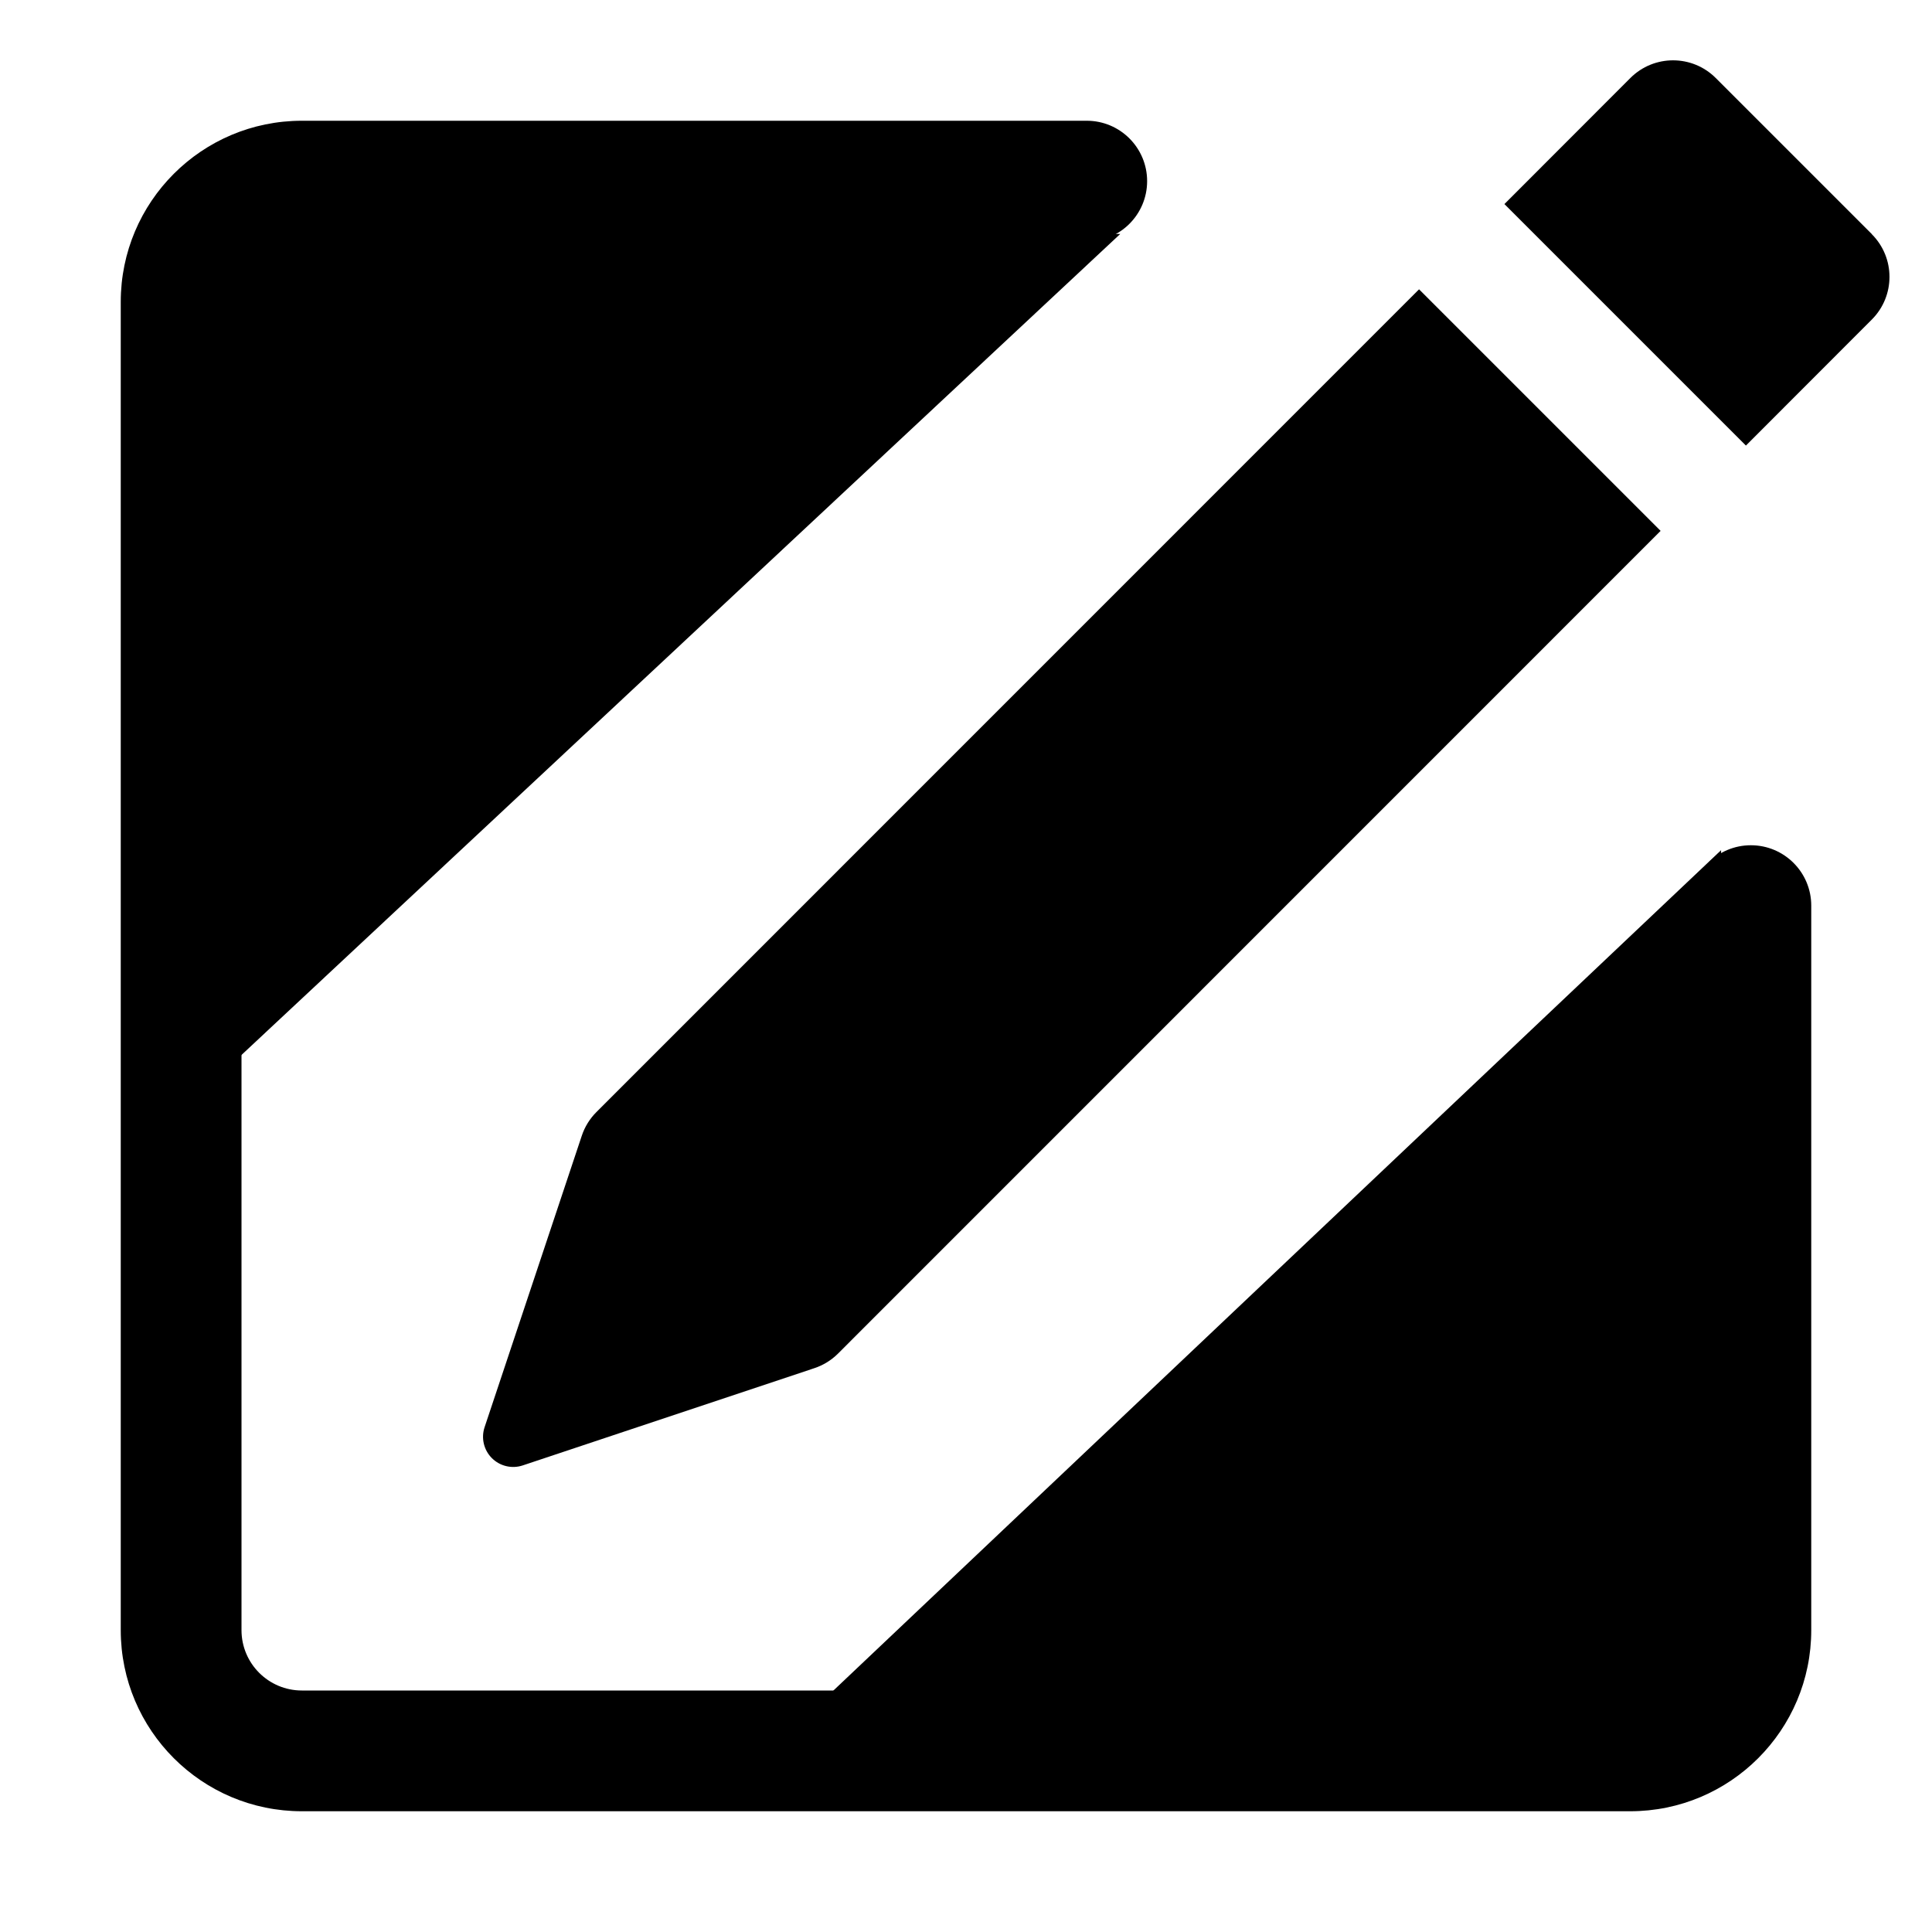
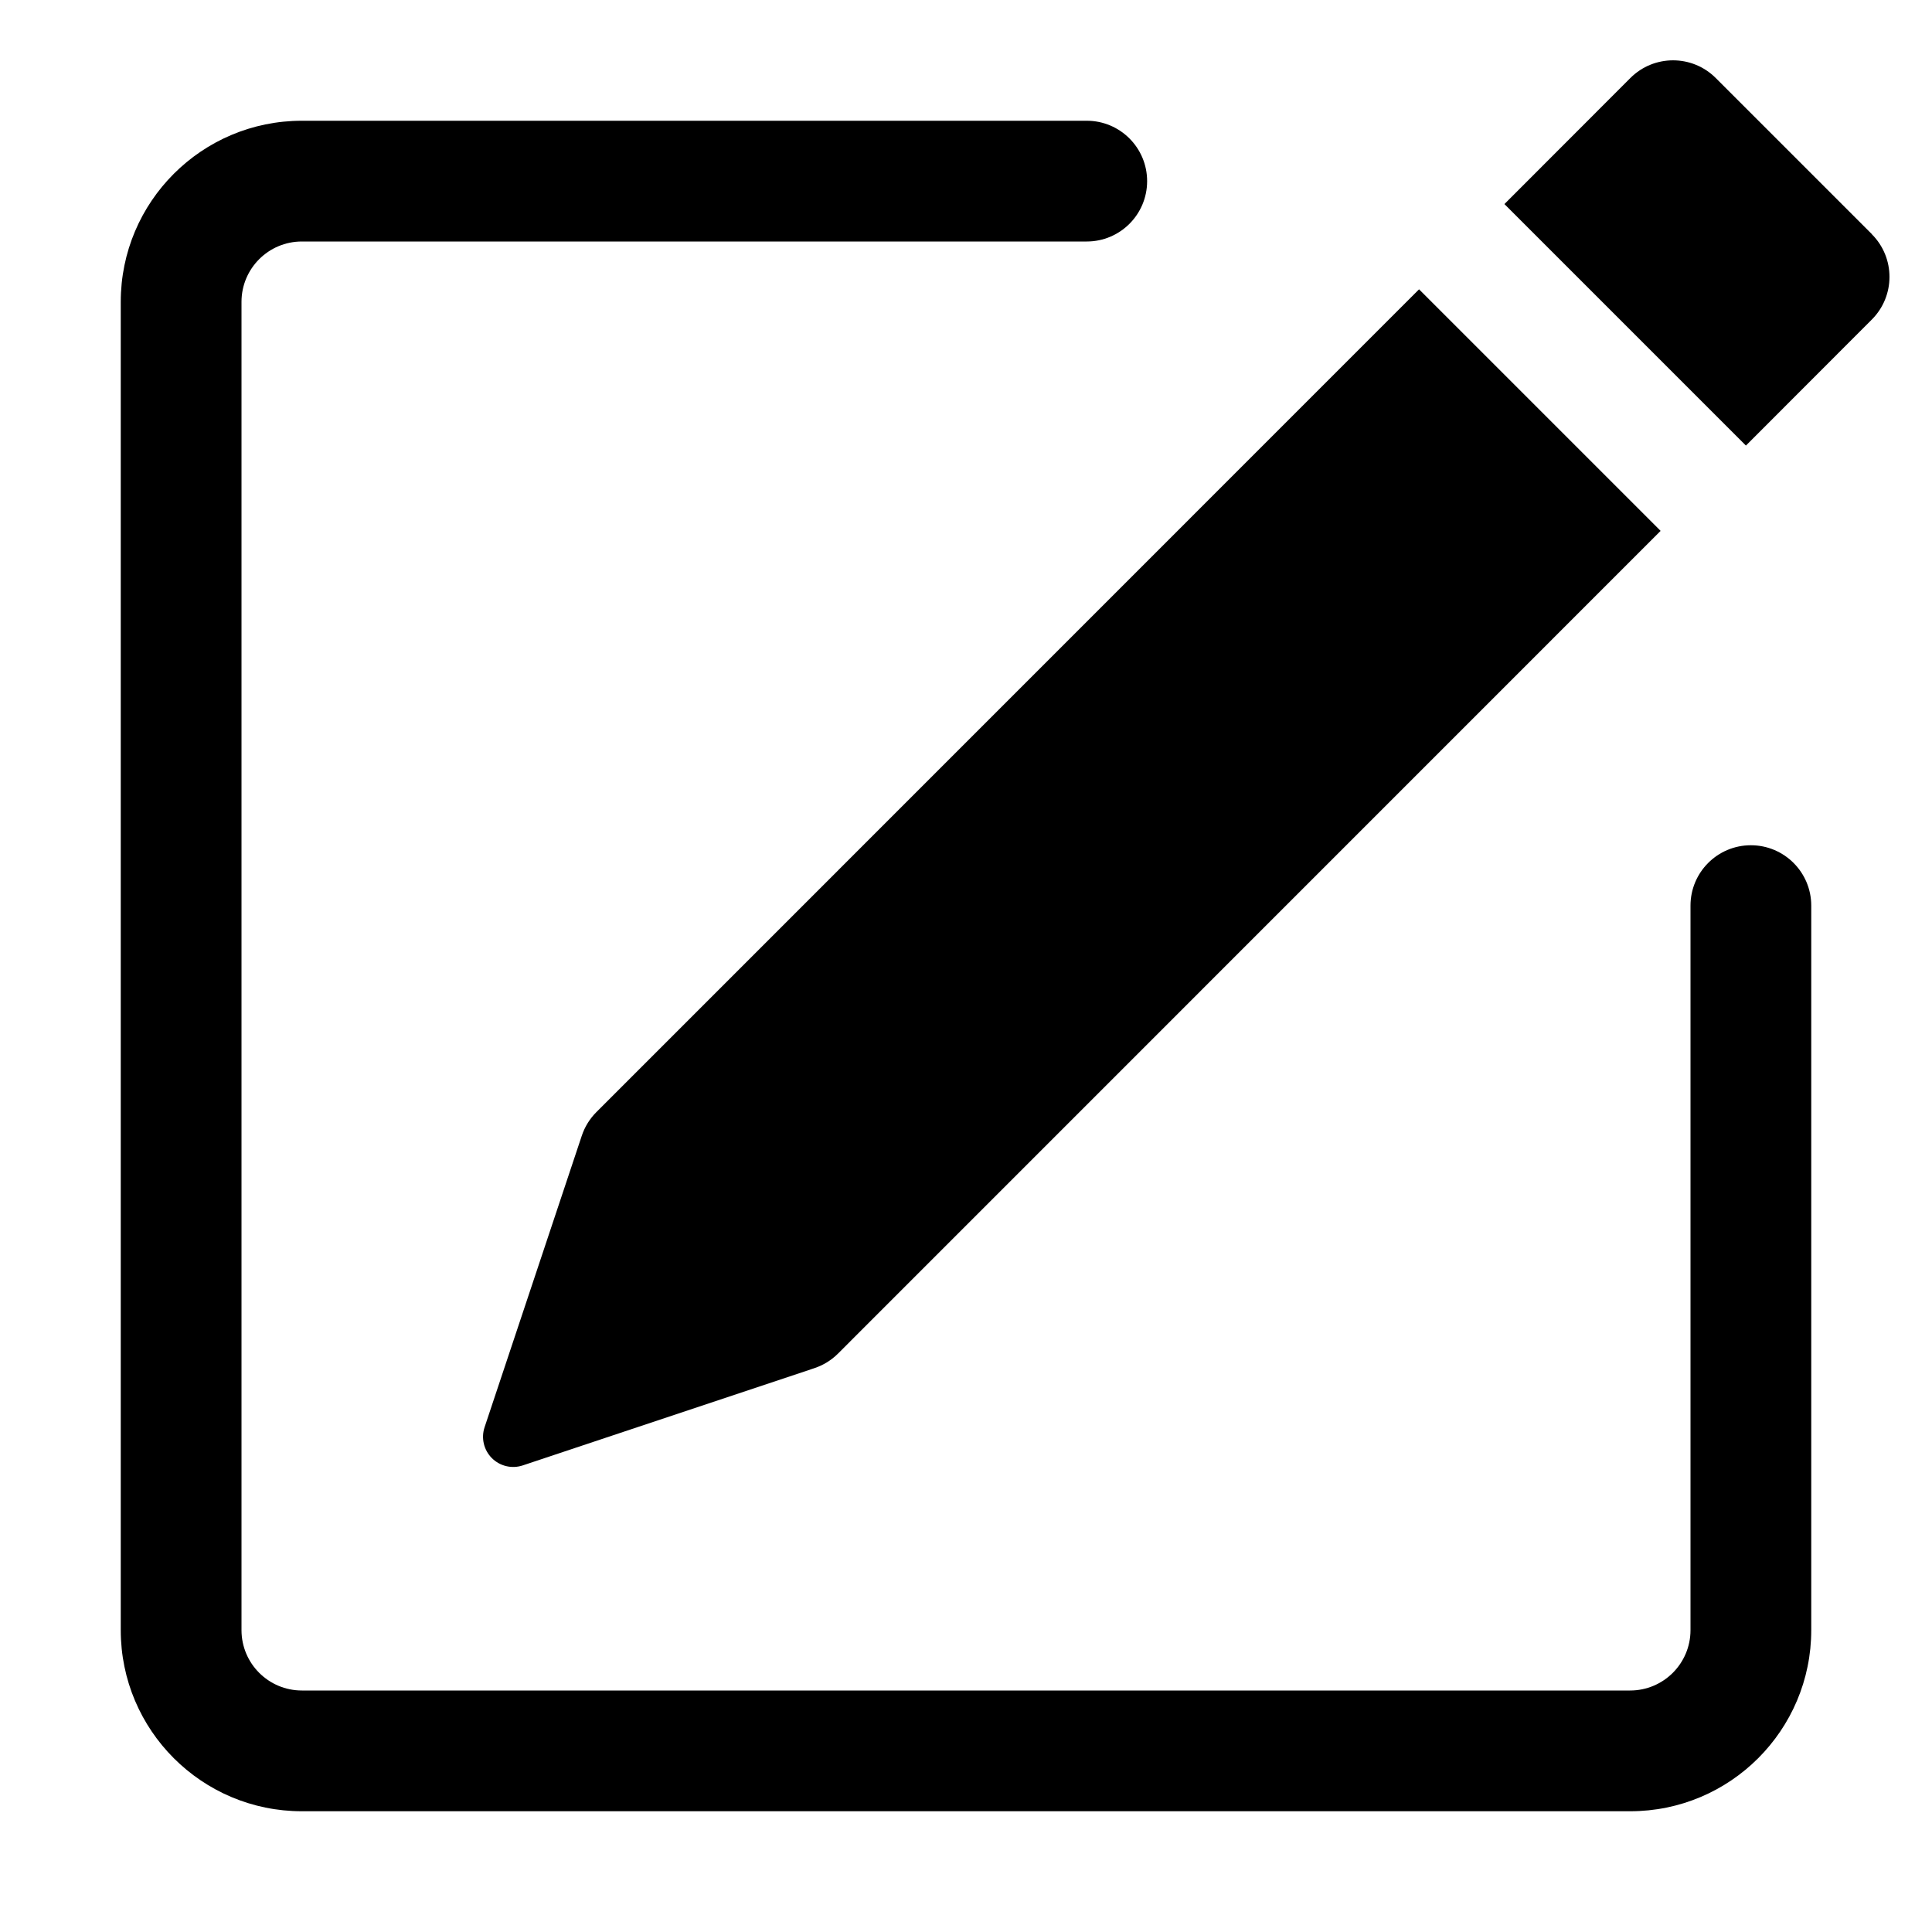
- <svg xmlns="http://www.w3.org/2000/svg" id="svg852" version="1.1" fill="currentColor" class="bi bi-pencil-square" viewBox="0 0 16 16" height="1em" width="1em">
-   <defs id="defs856" />
-   <path style="fill:#000000;fill-opacity:1" id="path848" d="M15.502 1.94a.5.5 0 0 1 0 .706L14.459 3.69l-2-2L13.502.646a.5.5 0 0 1 .707 0l1.293 1.293zm-1.75 2.456l-2-2L4.939 9.21a.5.5 0 0 0-.121.196l-.805 2.414a.25.25 0 0 0 .316.316l2.414-.805a.5.5 0 0 0 .196-.12l6.813-6.814z" />
-   <path style="fill:#000000;fill-opacity:1" id="path850" d="M1 13.5A1.5 1.5 0 0 0 2.5 15h11a1.5 1.5 0 0 0 1.5-1.5v-6a.5.5 0 0 0-1 0v6a.5.5 0 0 1-.5.5h-11a.5.5 0 0 1-.5-.5v-11a.5.5 0 0 1 .5-.5H9a.5.5 0 0 0 0-1H2.5A1.5 1.5 0 0 0 1 2.5v11z" fill-rule="evenodd" />
-   <path transform="matrix(1.081072,-8.3920981e-5,-0.6150932,1.157845,0.7113641,-1.131181)" d="M 5.976,8.636 4.248,5.643 2.52,2.651 l 3.456,-1e-7 3.456,-10e-8 -1.728,2.993 z" id="path2099" style="fill:#000000;fill-opacity:1;fill-rule:evenodd" />
-   <path style="fill:#000000;fill-opacity:1;fill-rule:evenodd" id="path2099-5" d="M 5.976,8.636 4.248,5.643 2.52,2.651 l 3.456,-1e-7 3.456,-10e-8 -1.728,2.993 z" transform="matrix(-1.11733,8.7889141e-5,0.6357232,-1.212593,15.4402,17.51232)" />
+ <svg xmlns="http://www.w3.org/2000/svg" width="1em" height="1em" viewBox="0 0 16 16" class="bi bi-pencil-square" fill="currentColor">
+   <path d="M15.502 1.94a.5.5 0 0 1 0 .706L14.459 3.69l-2-2L13.502.646a.5.5 0 0 1 .707 0l1.293 1.293zm-1.75 2.456l-2-2L4.939 9.21a.5.5 0 0 0-.121.196l-.805 2.414a.25.25 0 0 0 .316.316l2.414-.805a.5.5 0 0 0 .196-.12l6.813-6.814z" />
+   <path fill-rule="evenodd" d="M1 13.5A1.5 1.5 0 0 0 2.5 15h11a1.5 1.5 0 0 0 1.5-1.5v-6a.5.5 0 0 0-1 0v6a.5.5 0 0 1-.5.5h-11a.5.5 0 0 1-.5-.5v-11a.5.5 0 0 1 .5-.5H9a.5.5 0 0 0 0-1H2.5A1.5 1.5 0 0 0 1 2.5v11z" />
</svg>
